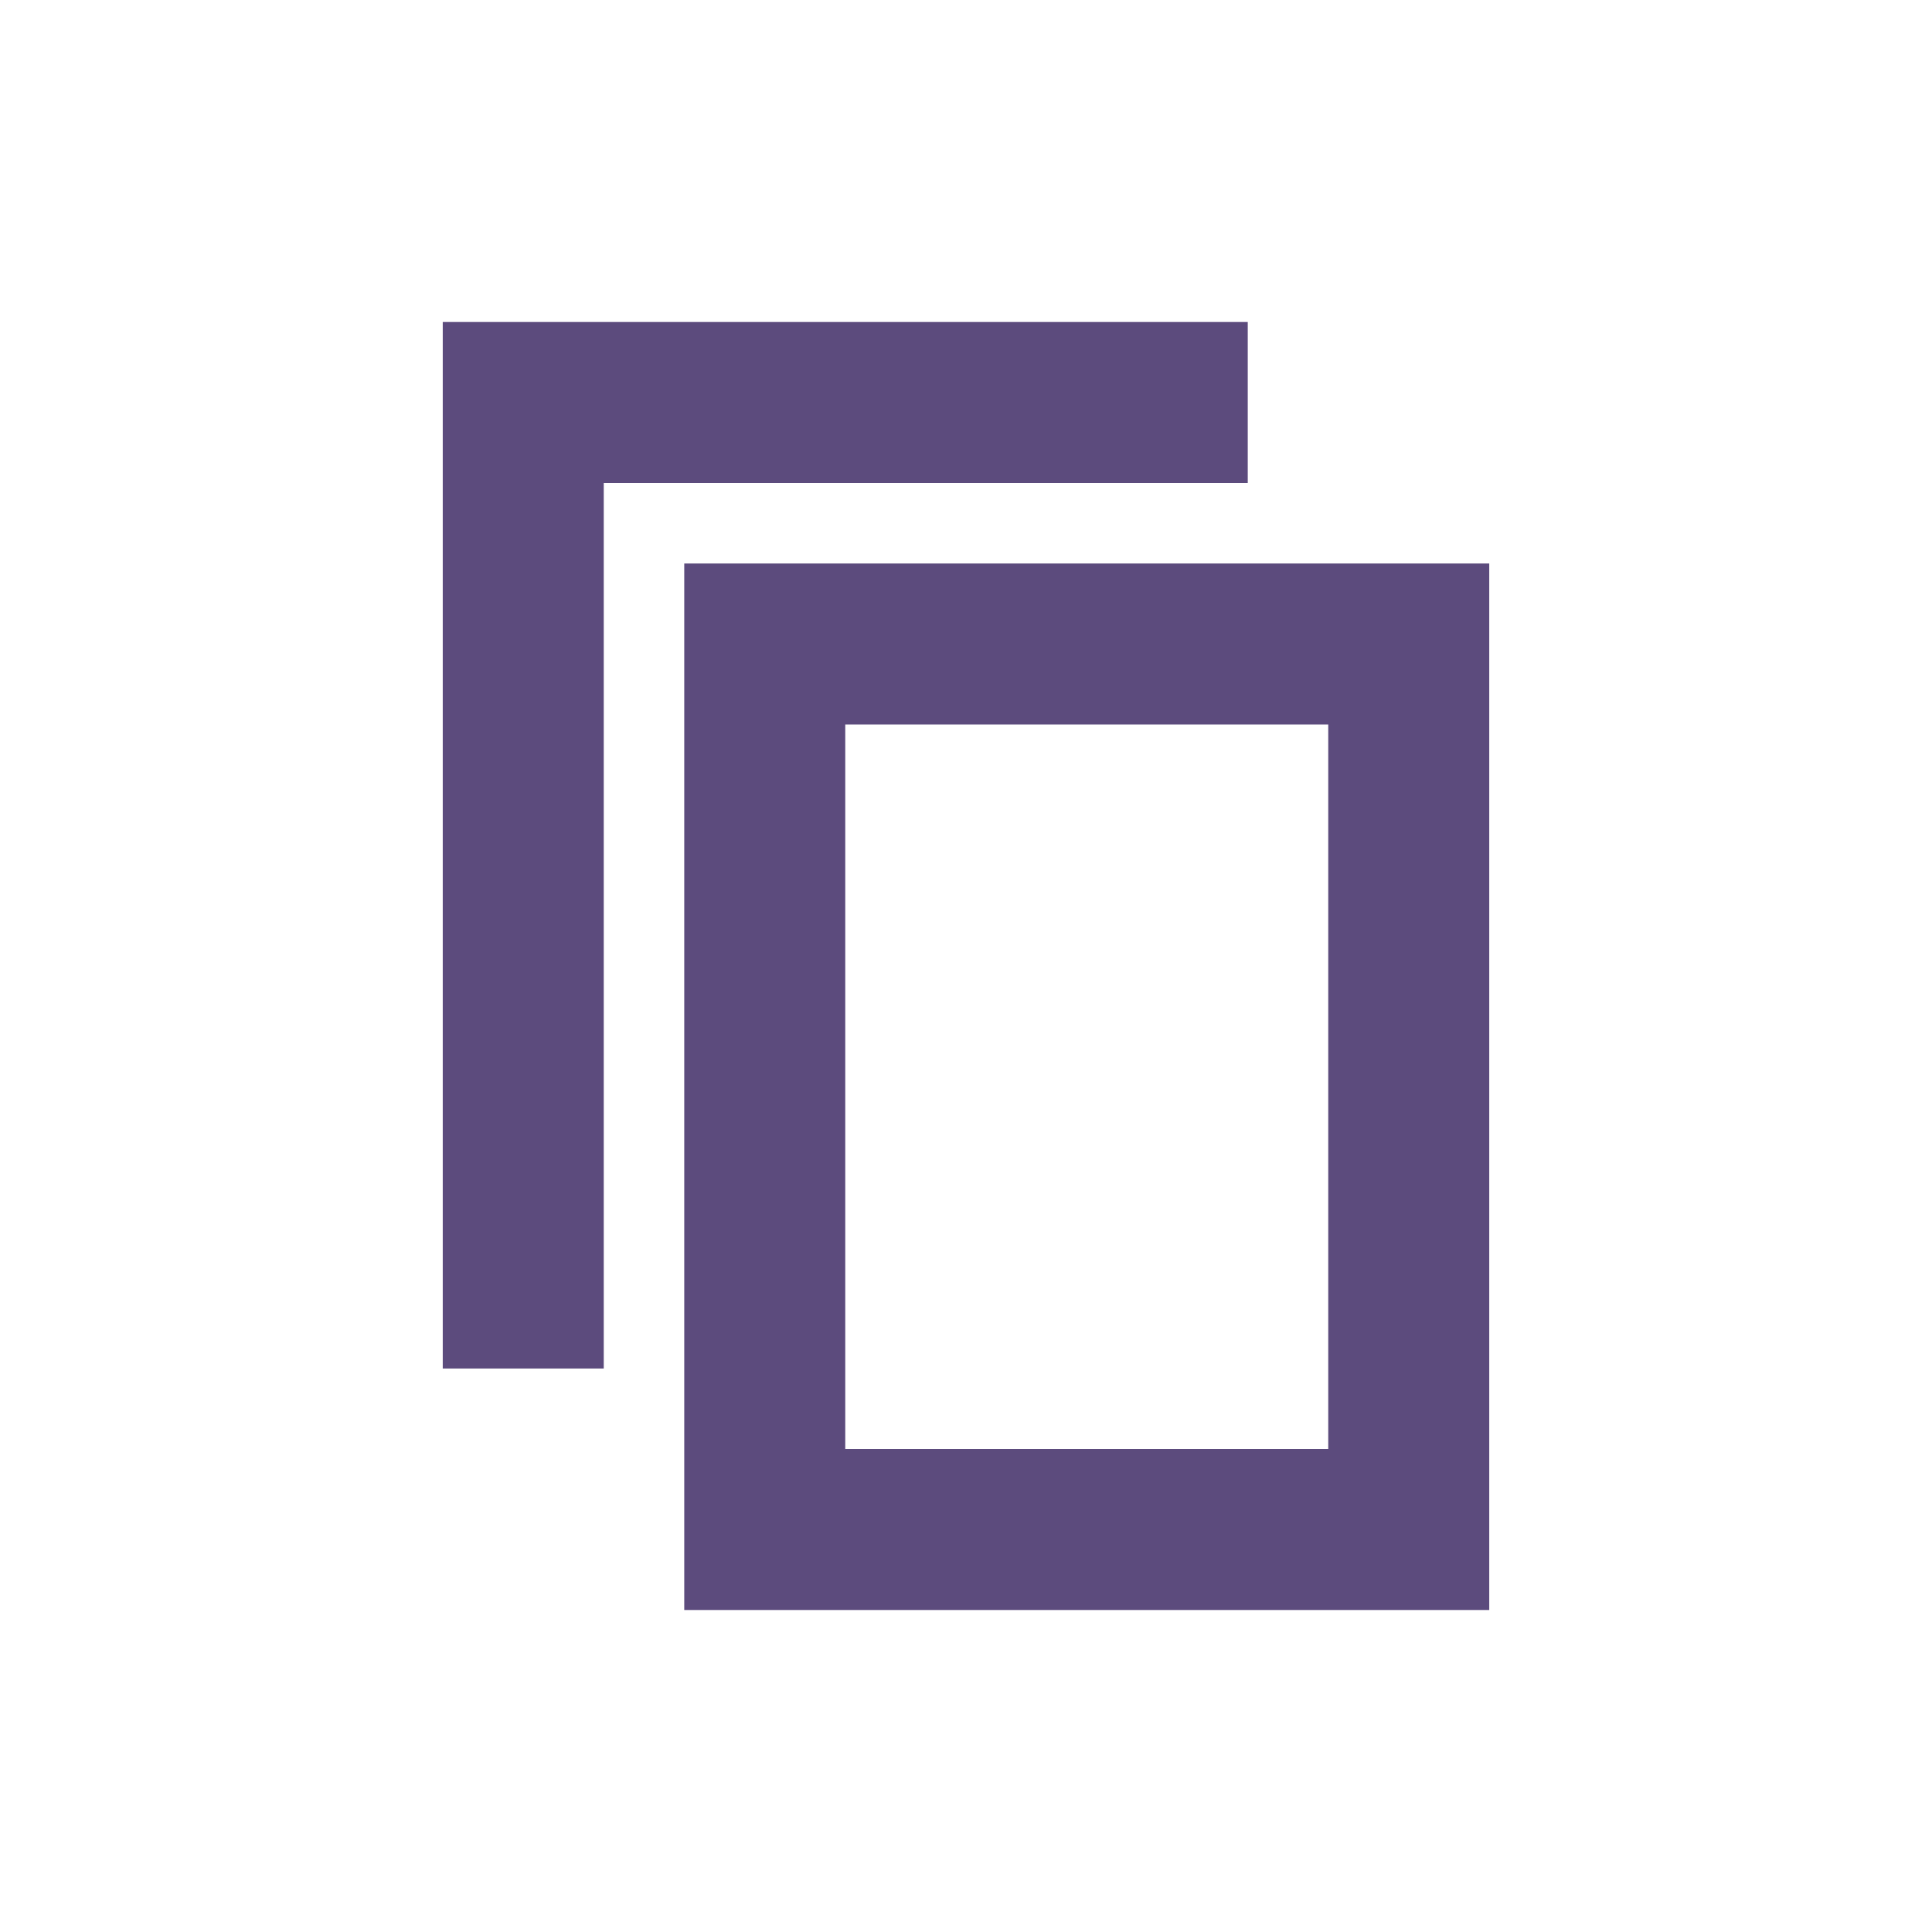
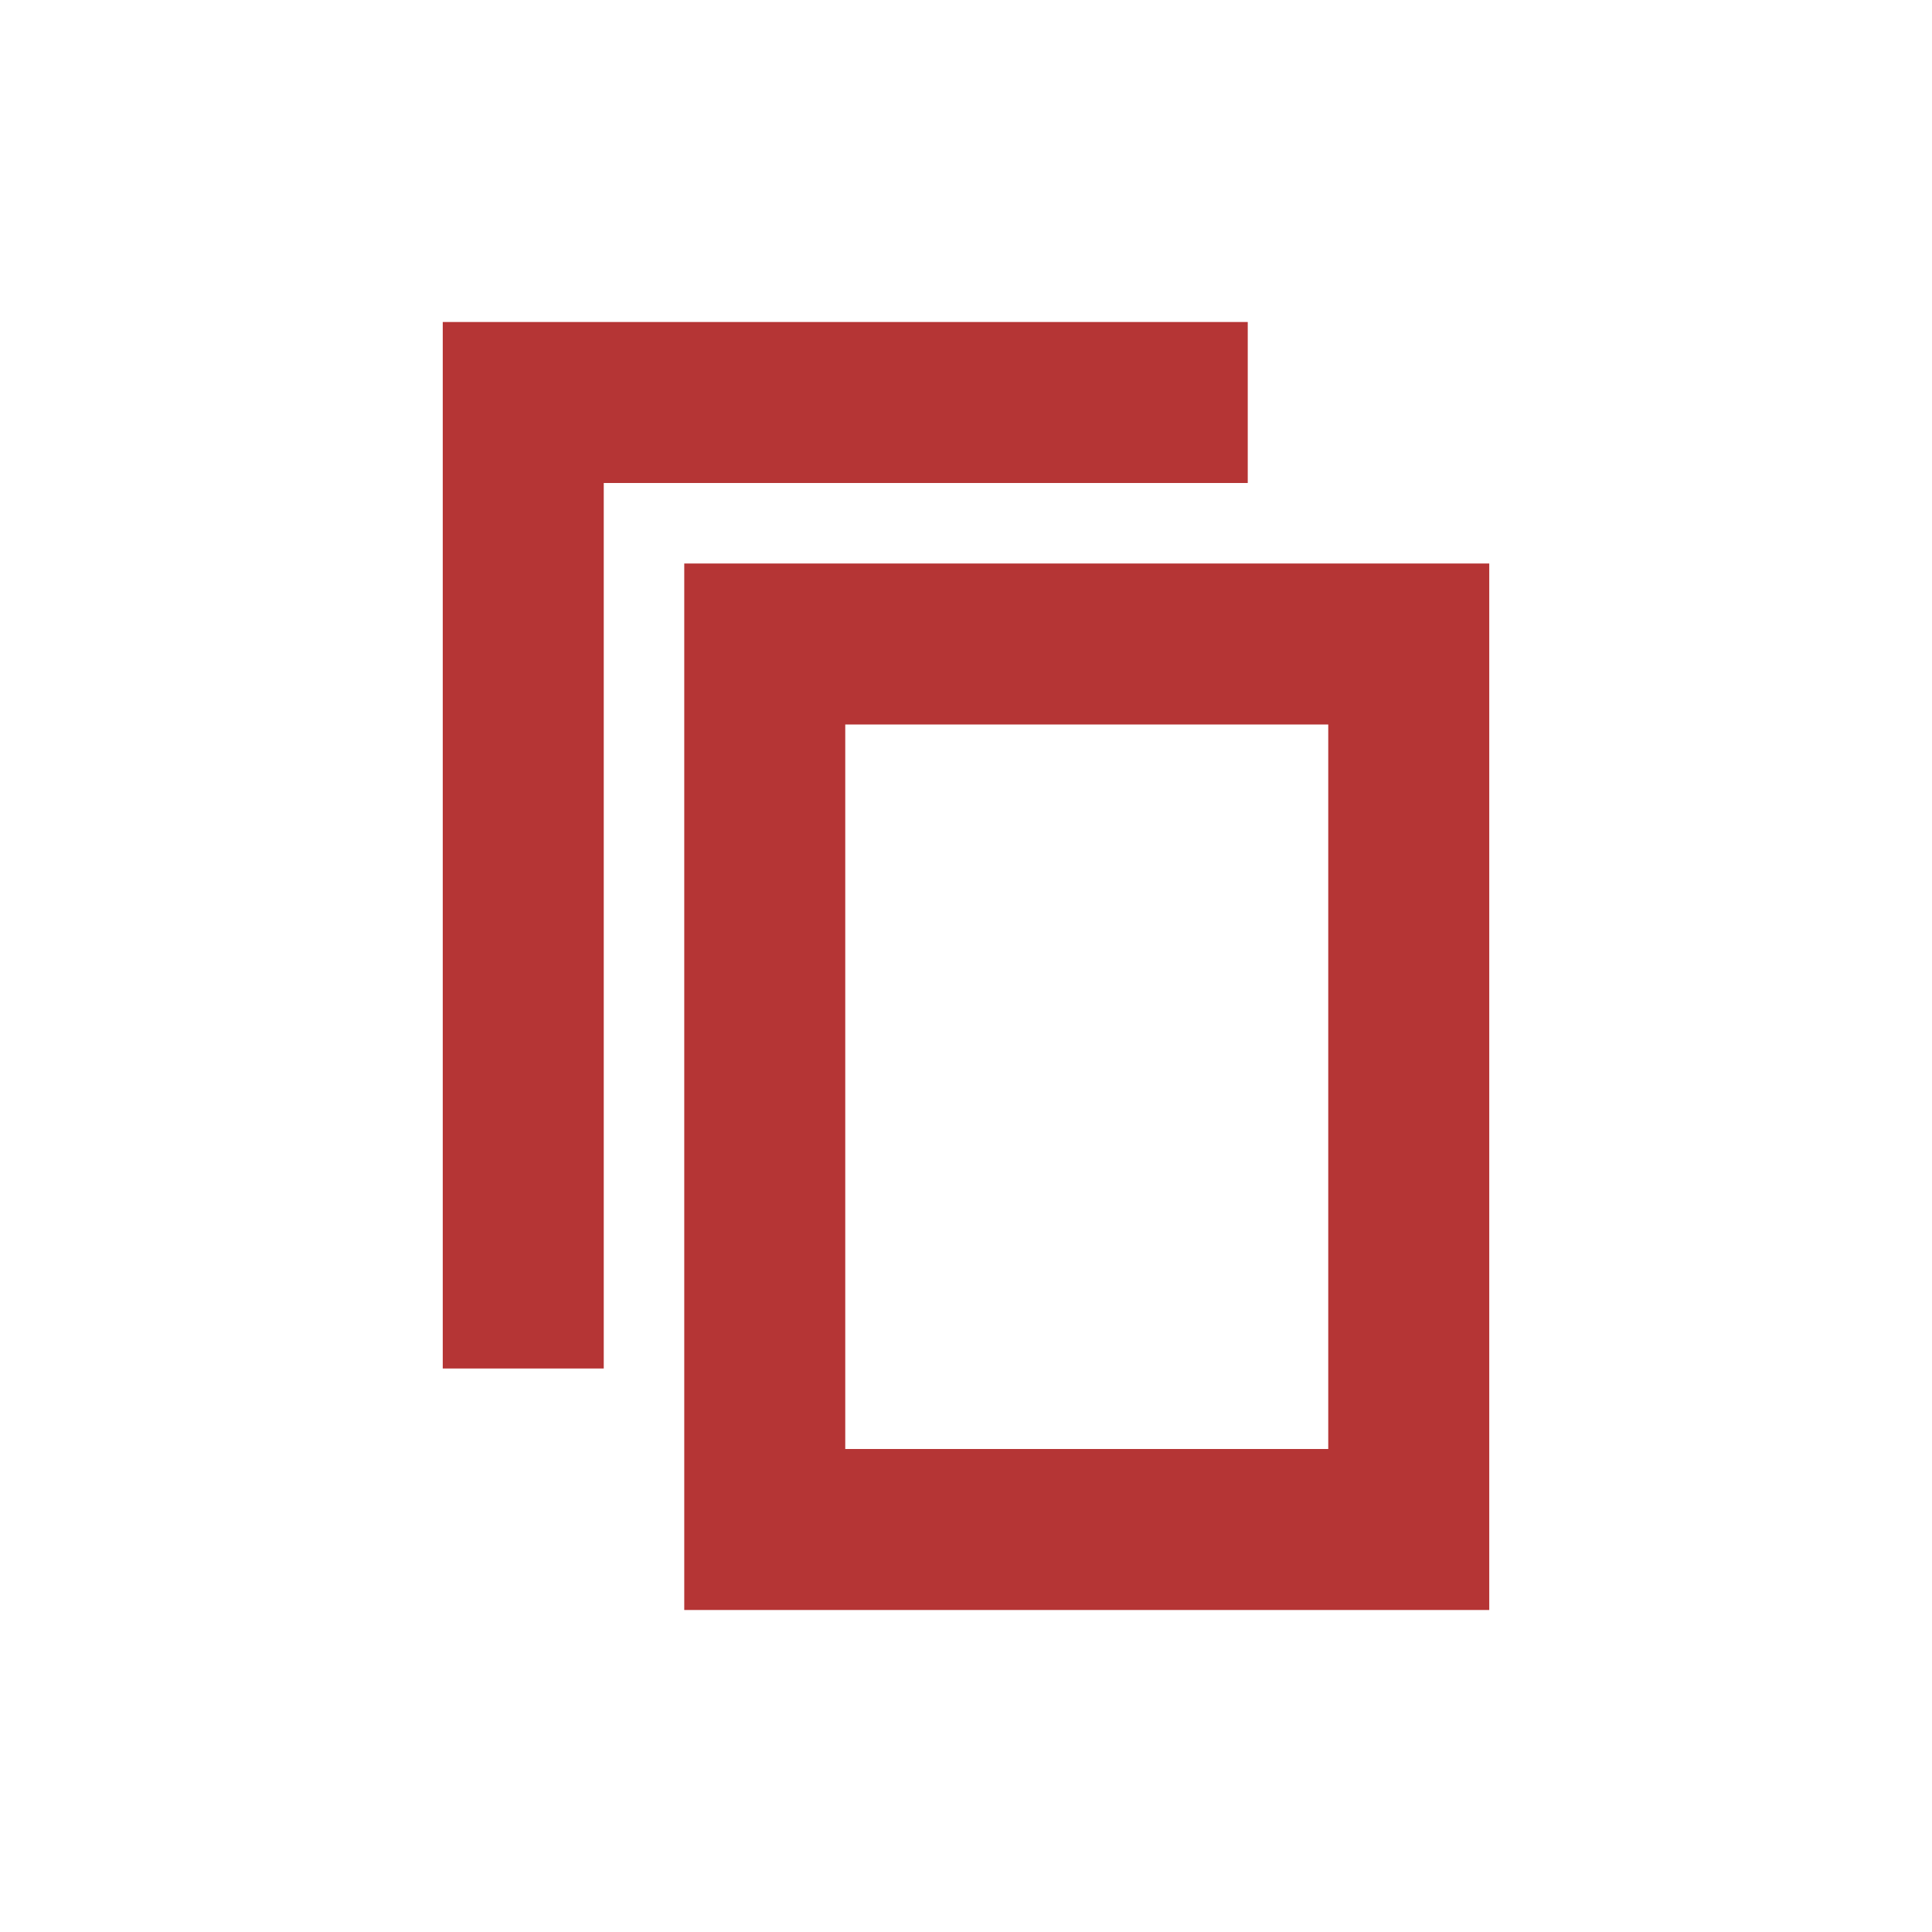
<svg xmlns="http://www.w3.org/2000/svg" width="24px" height="24px" viewBox="0 0 24 24" version="1.1">
  <g id="Artboard" stroke="none" stroke-width="1" fill="none" fill-rule="evenodd">
    <g id="ic-copy" transform="translate(2, 2)">
-       <g id="Group_8993" transform="translate(3, 2)" fill="#5C4B7D" fill-rule="nonzero">
+       <g id="Group_8993" transform="translate(3, 2)" fill="#b53535" fill-rule="nonzero">
        <polygon id="Path_18959" points="2.5 13 0.5 13 0.5 0 10.5 0 10.5 2 2.5 2" />
      </g>
      <polygon id="Rectangle_4640" points="0 0 20 0 20 20 0 20" />
-       <g id="Group_8994" transform="translate(6, 5)" fill="#5C4B7D" fill-rule="nonzero">
+       <g id="Group_8994" transform="translate(6, 5)" fill="#b53535" fill-rule="nonzero">
        <path d="M10.5,13 L0.5,13 L0.5,0 L10.5,0 L10.5,13 Z M2.5,11 L8.5,11 L8.5,2 L2.5,2 L2.5,11 Z" id="Path_18960" />
      </g>
    </g>
  </g>
</svg>
